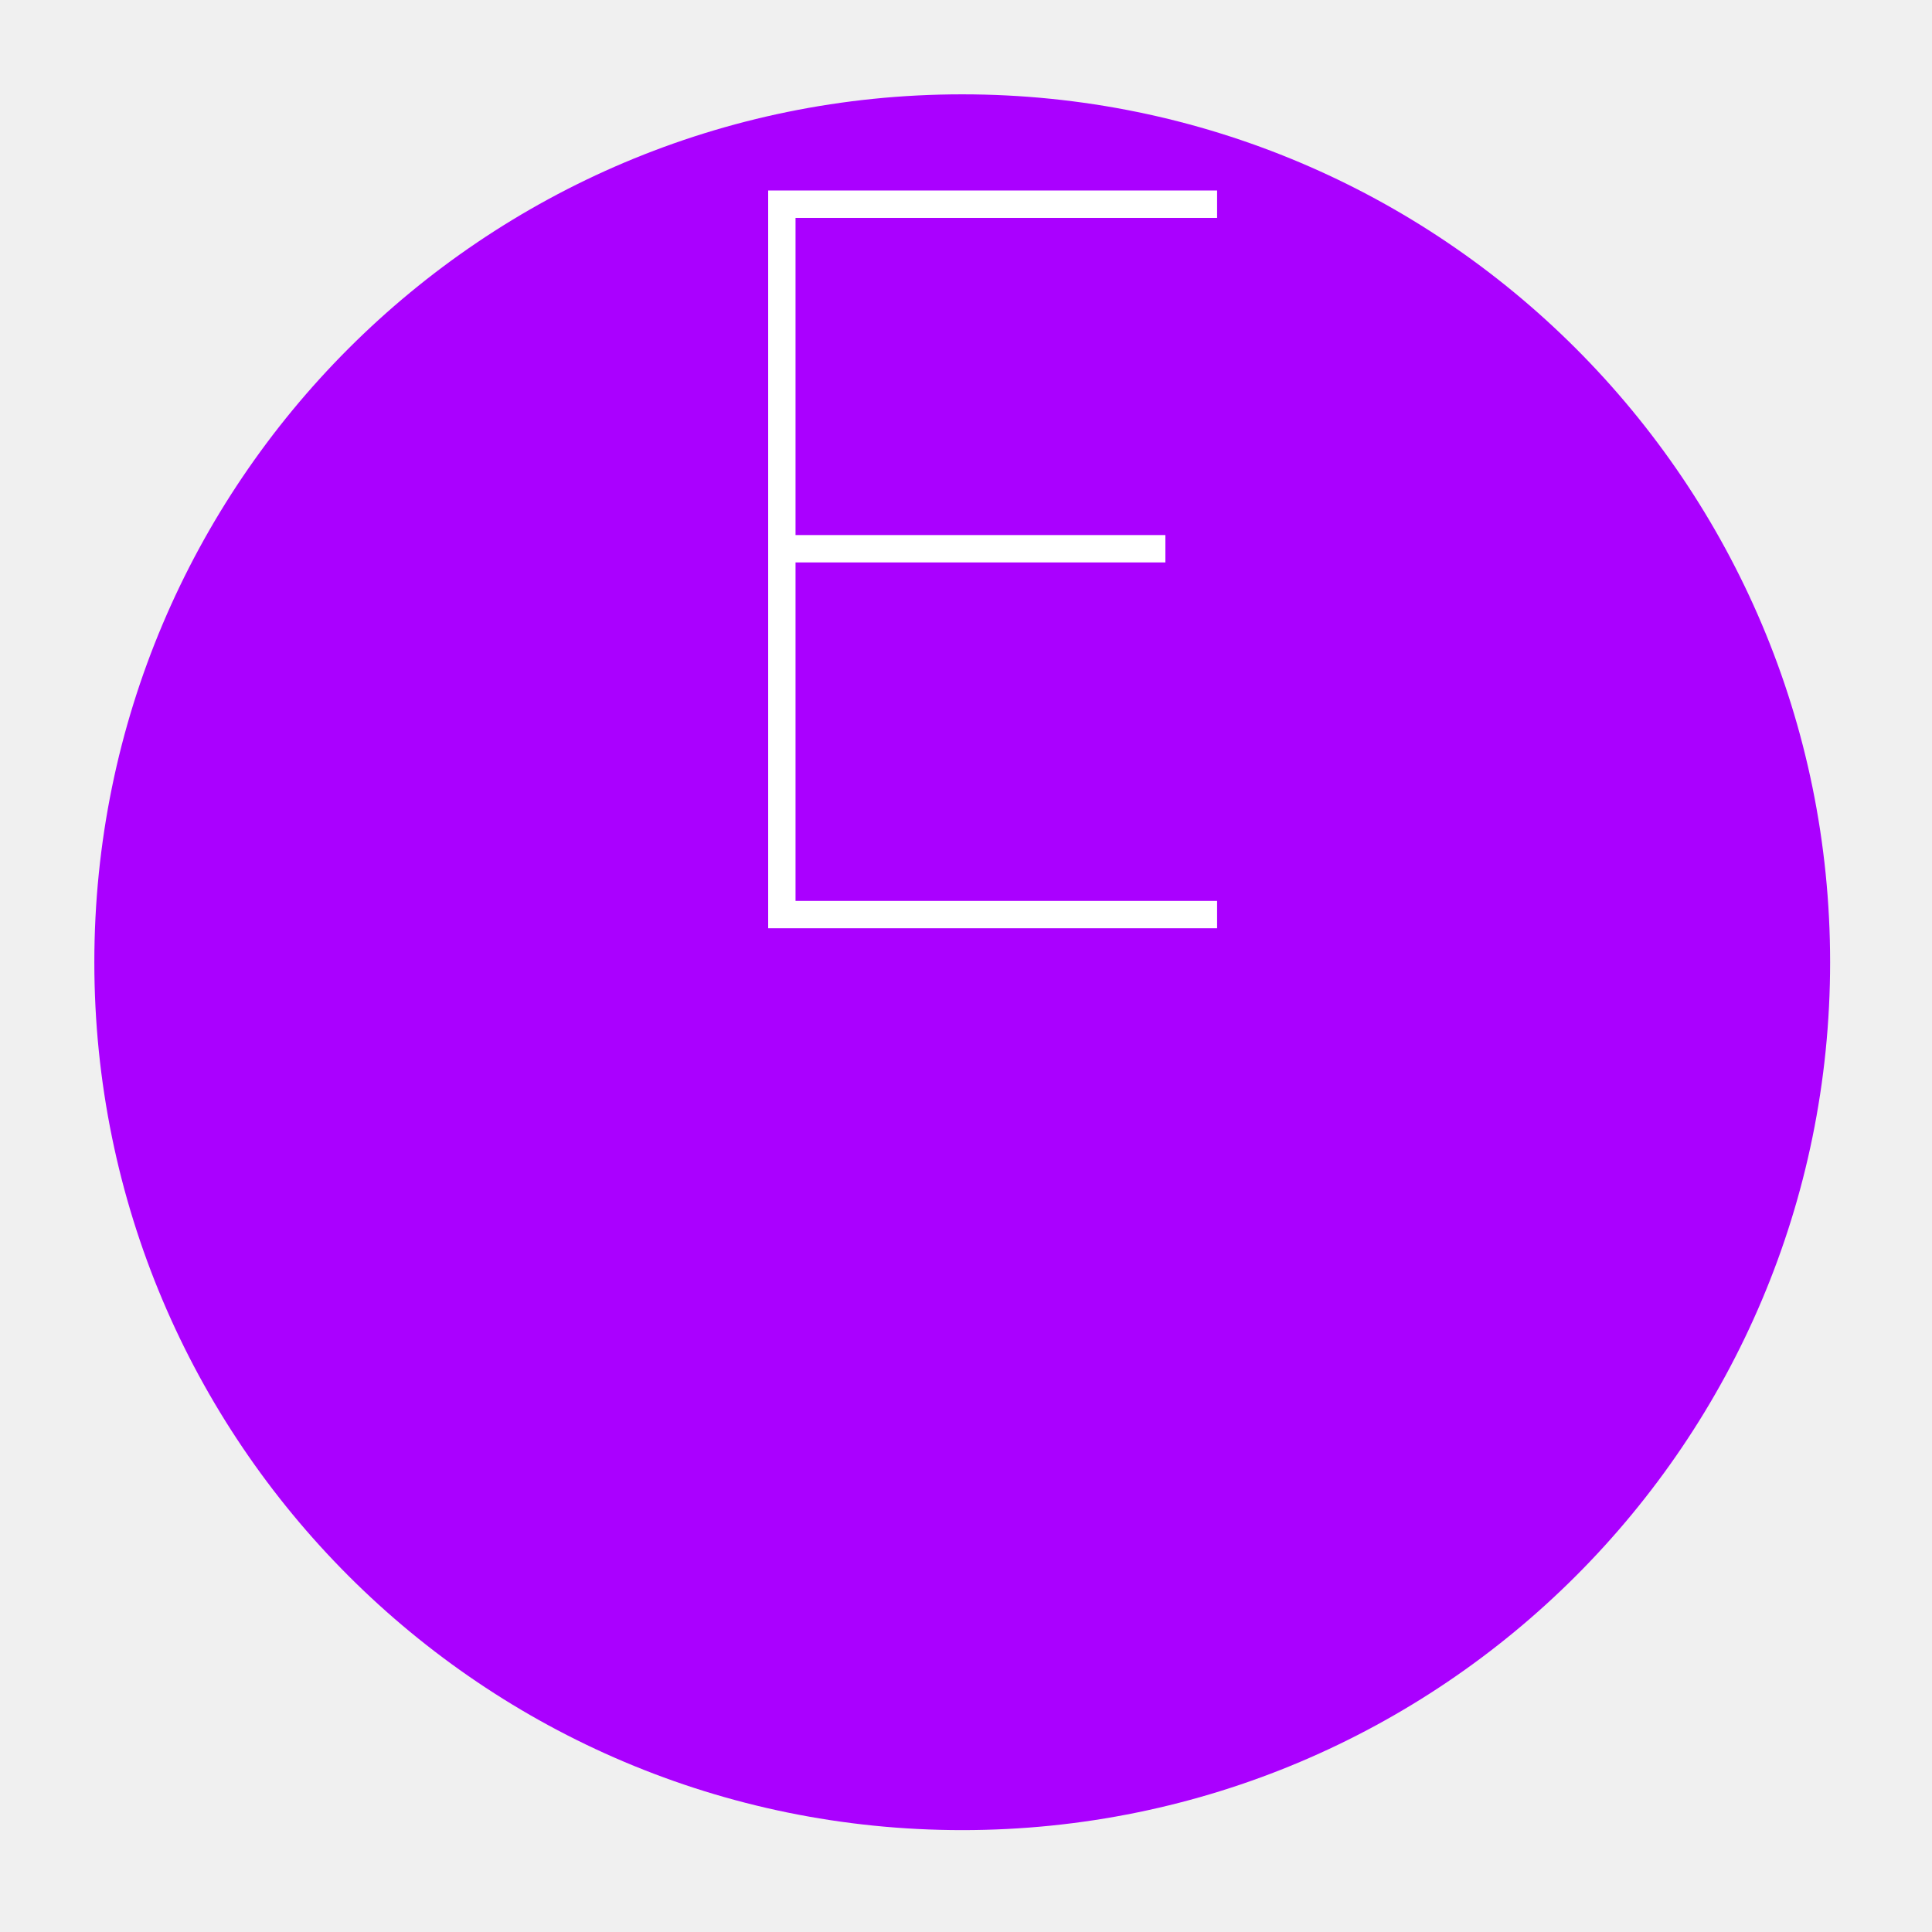
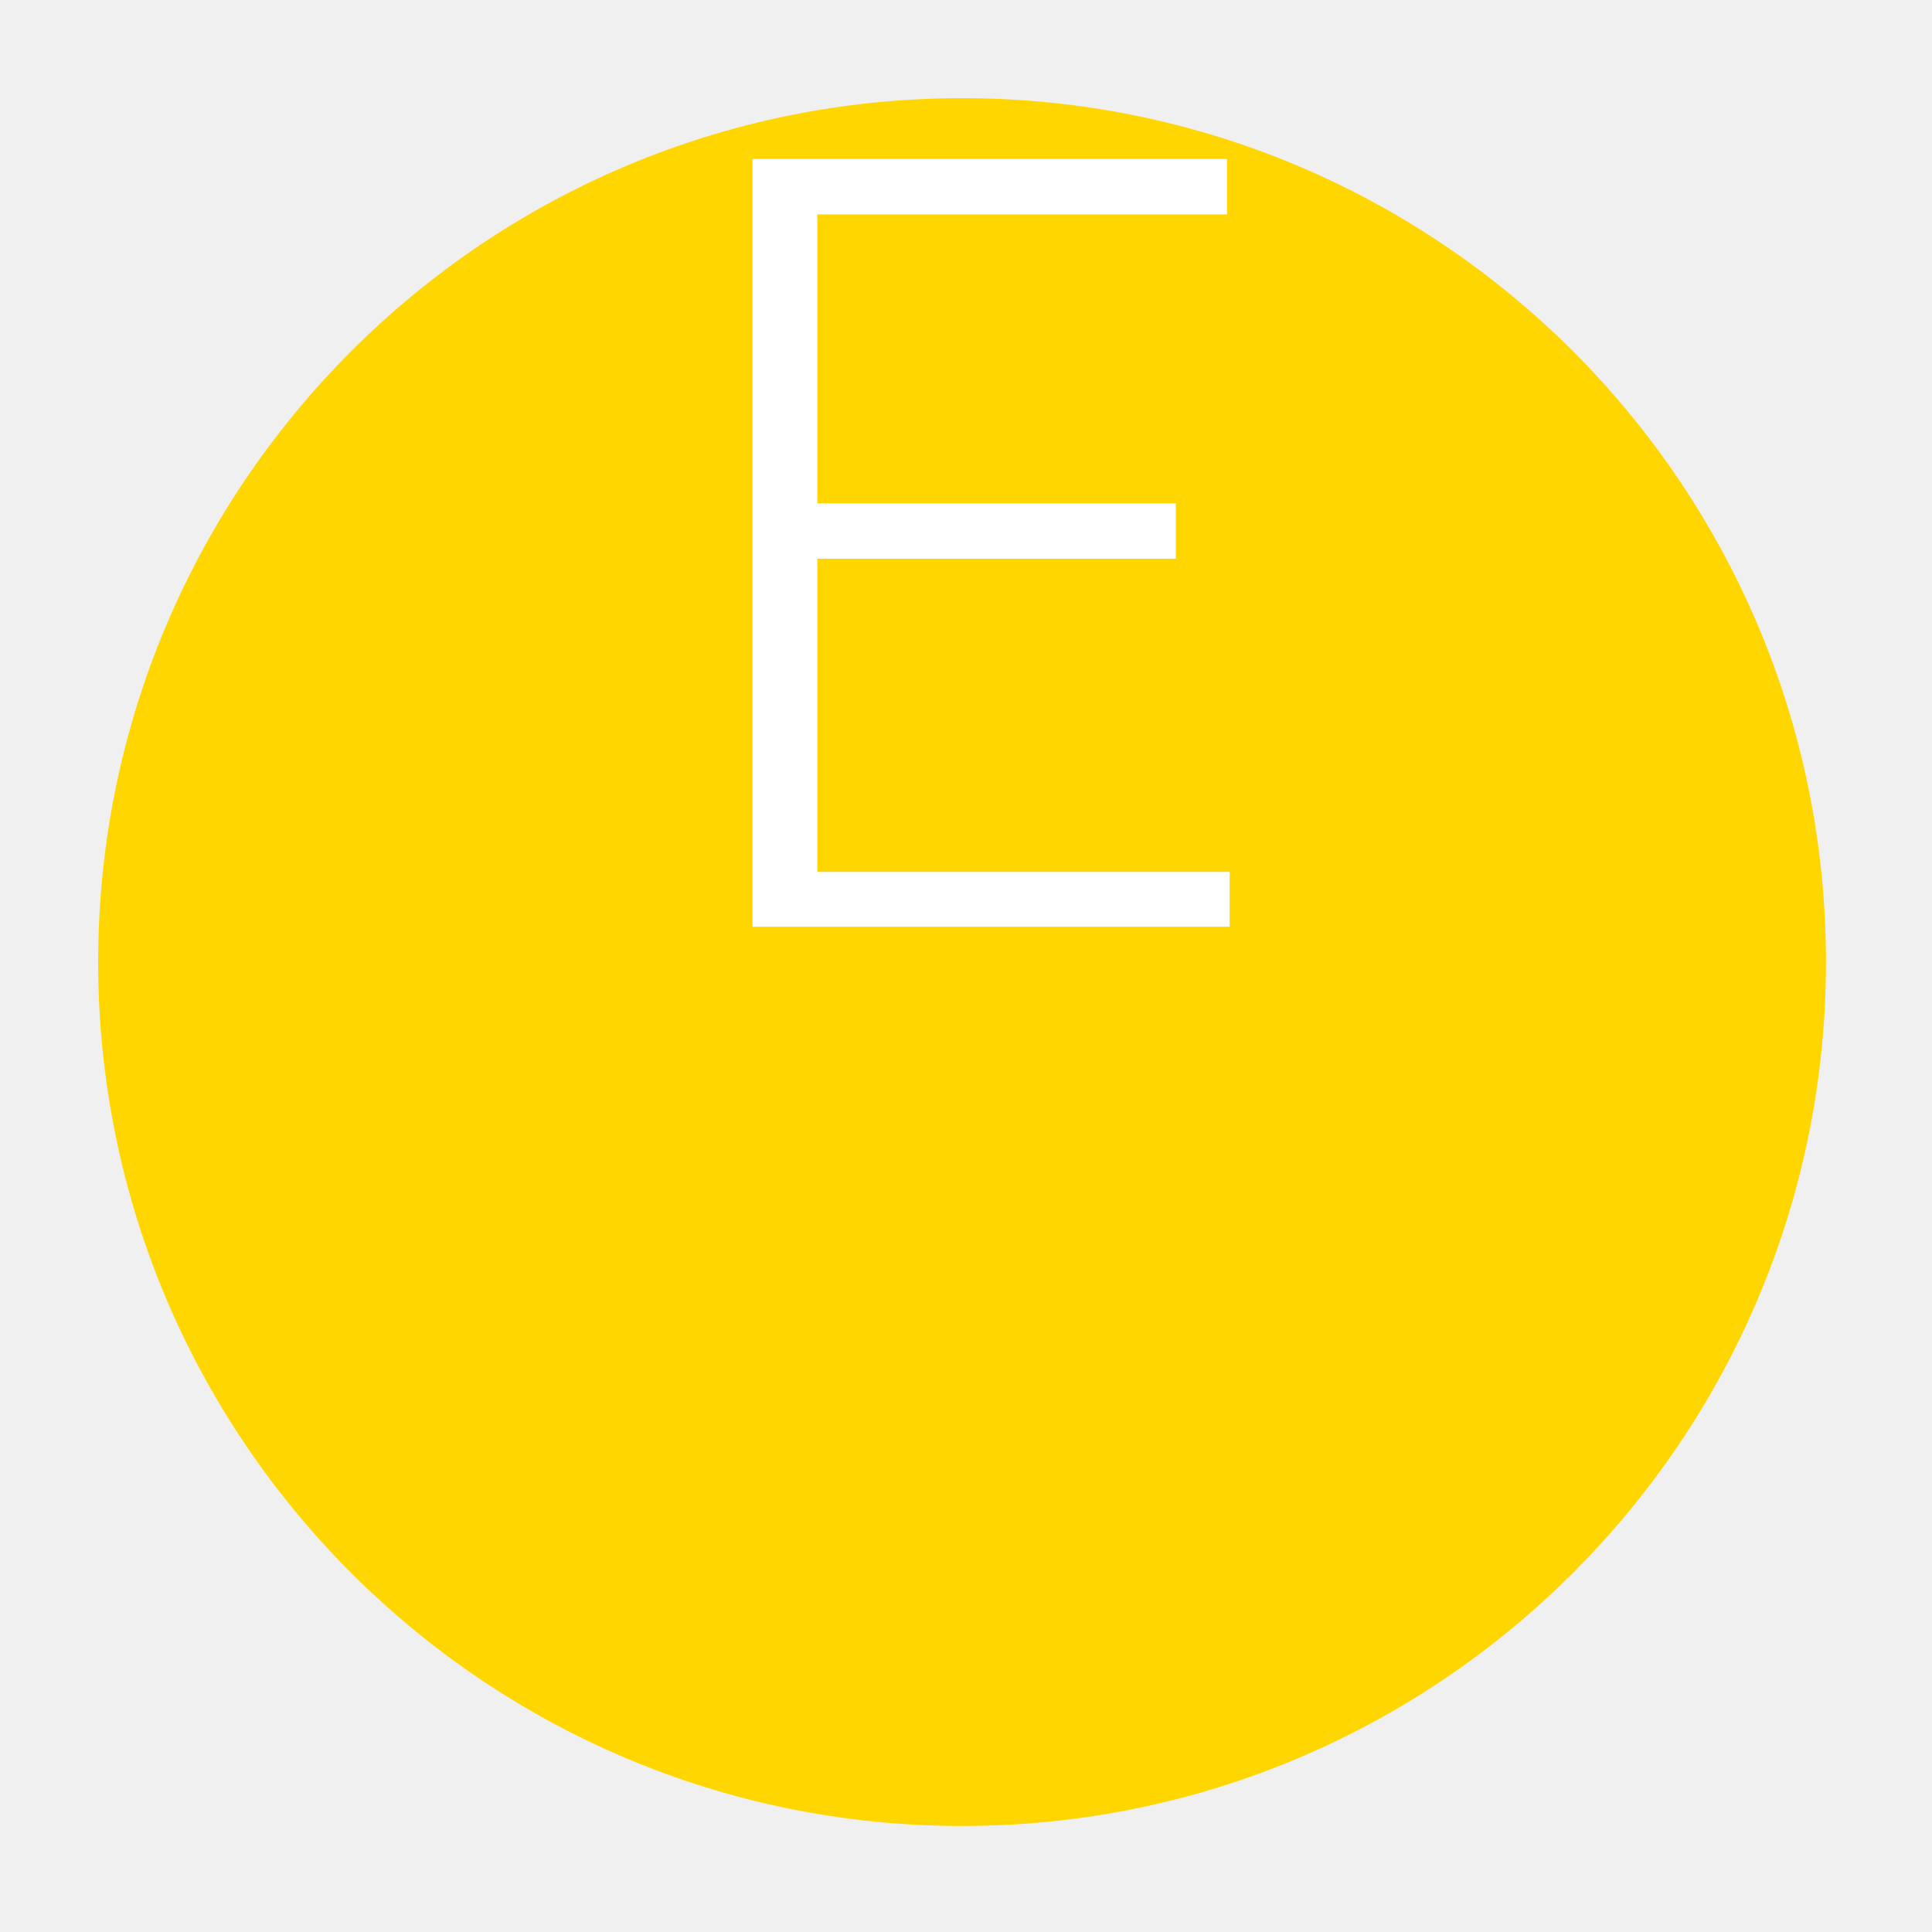
- <svg xmlns="http://www.w3.org/2000/svg" width="532" height="532" viewBox="0 0 512 512">
-   <circle cx="255" cy="255" r="230" fill="#aa00ff" />
-   <text x="255" y="246" alignment-baseline="central" text-anchor="middle" fill="#fff" font-size="275" font-weight="100" font-family="Roboto">E</text>
+ <svg xmlns="http://www.w3.org/2000/svg" width="512" height="512" viewBox="0 0 492 492">
+   <circle cx="245" cy="245" r="220" fill="#ffd600" />
+   <text x="245" y="236" alignment-baseline="central" font-size="275" font-weight="300" font-family="Roboto" text-anchor="middle" fill="#ffffff">E</text>
</svg>
